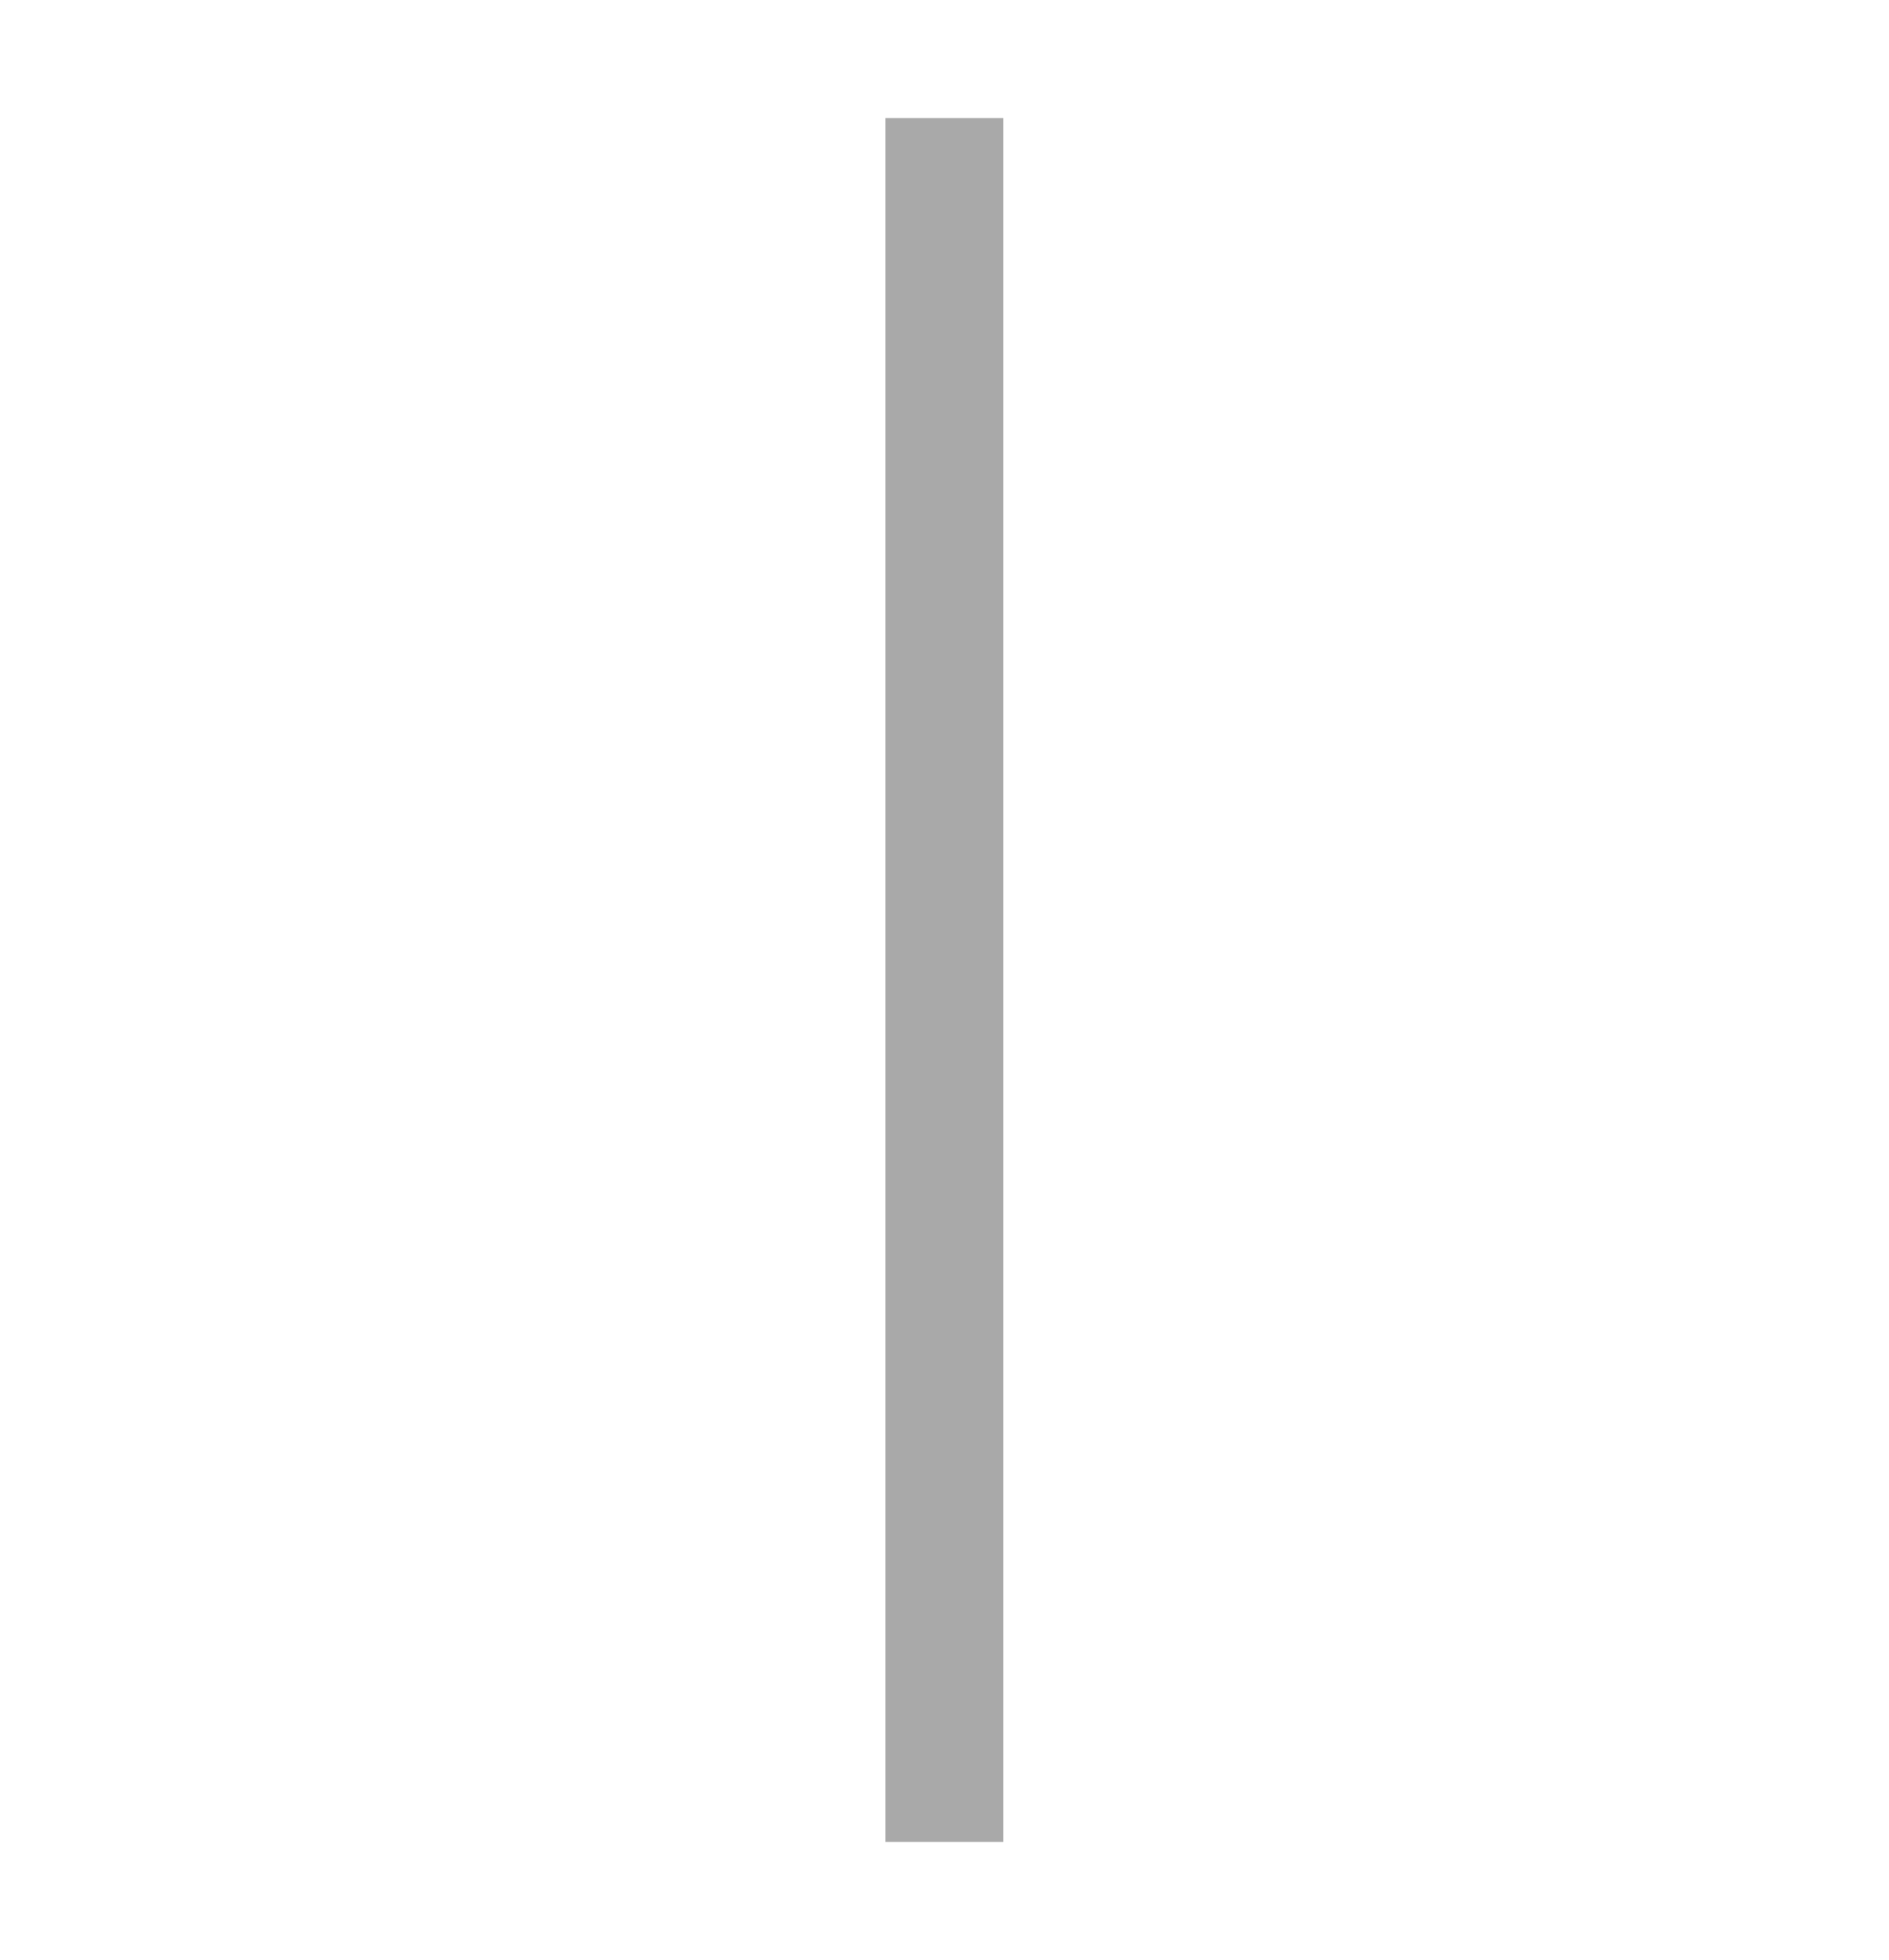
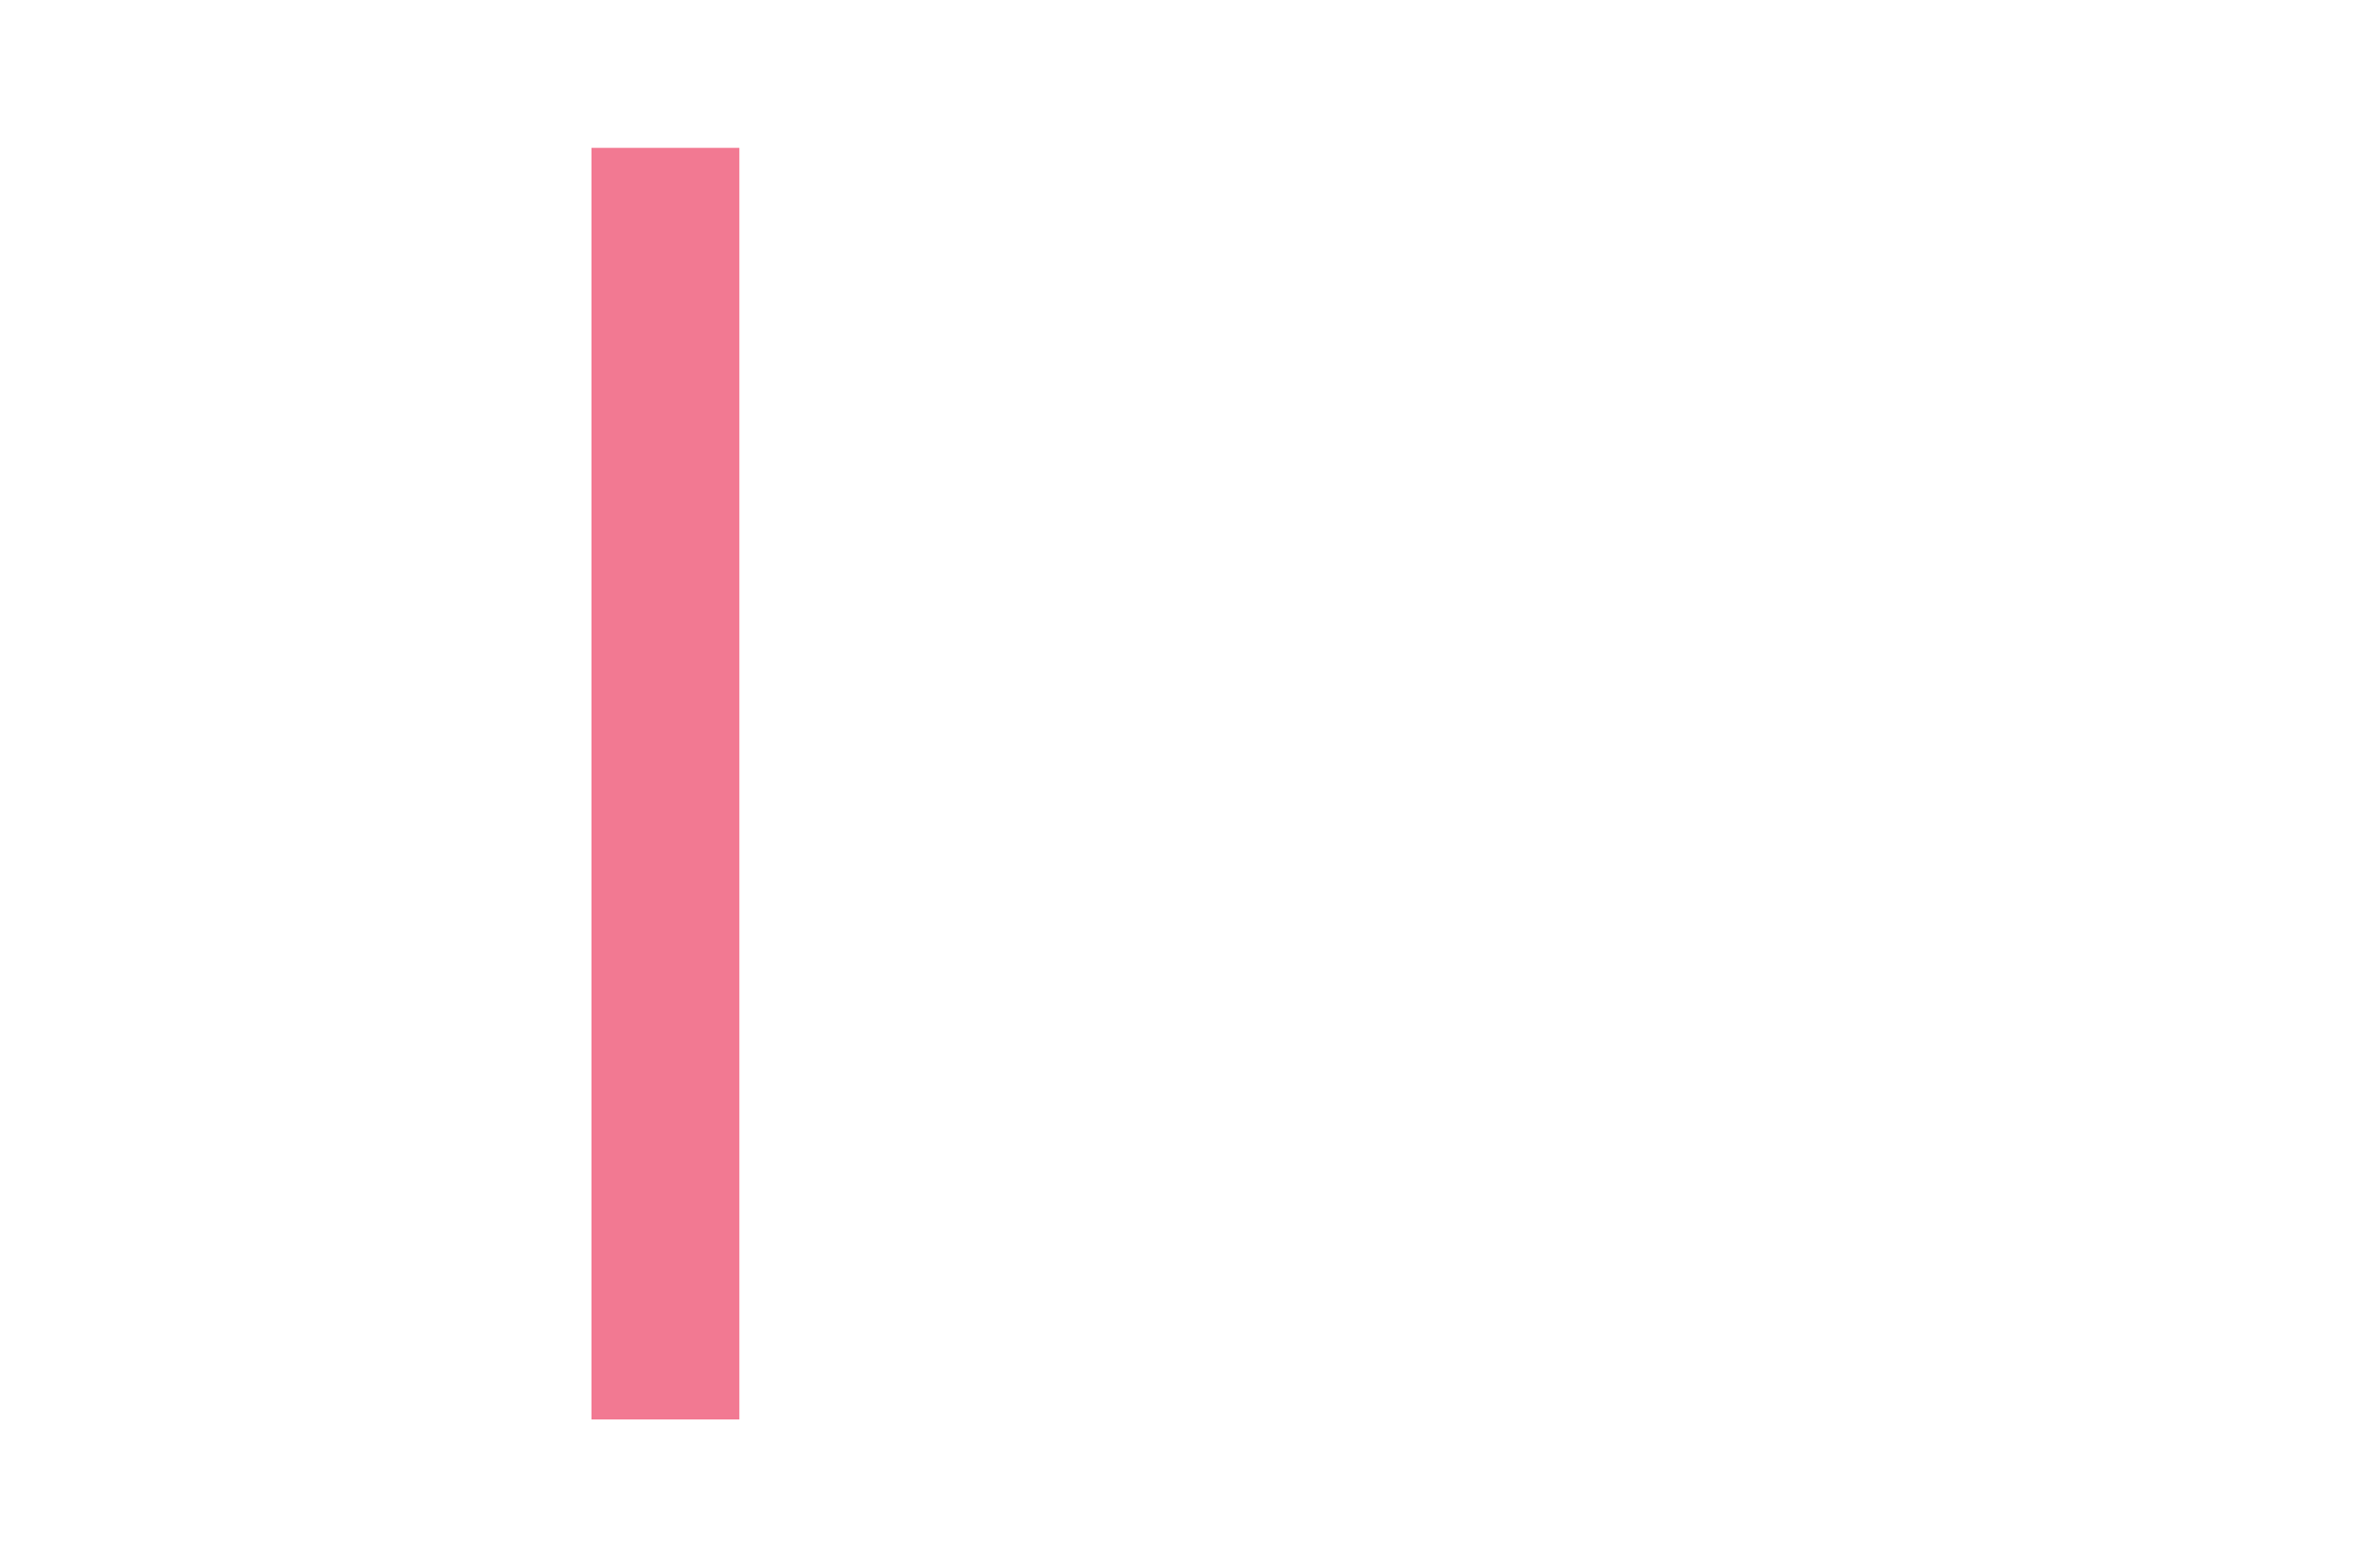
- <svg xmlns="http://www.w3.org/2000/svg" width="80" height="83" viewBox="0 0 80 83" version="1.1" id="svg1">
+ <svg xmlns="http://www.w3.org/2000/svg" width="80" height="53" viewBox="0 0 80 53" version="1.1" id="svg1">
  <defs id="defs1">
    <clipPath clipPathUnits="userSpaceOnUse" id="clipPath145">
      <path d="M 0,1440 H 2900 V 0 H 0 Z" transform="translate(-727,-719.5)" id="path145" />
    </clipPath>
    <clipPath clipPathUnits="userSpaceOnUse" id="clipPath147">
      <path d="M 0,1440 H 2900 V 0 H 0 Z" transform="translate(-887,-877.44)" id="path147" />
    </clipPath>
    <clipPath clipPathUnits="userSpaceOnUse" id="clipPath149">
      <path d="M 0,1440 H 2900 V 0 H 0 Z" transform="translate(-730,-879.94)" id="path149" />
    </clipPath>
    <clipPath clipPathUnits="userSpaceOnUse" id="clipPath151">
      <path d="M 0,1440 H 2900 V 0 H 0 Z" transform="translate(-709.8508,-719.5)" id="path151" />
    </clipPath>
  </defs>
  <g id="layer1">
-     <rect style="fill:#a9a9a9;fill-opacity:1;stroke-width:0.972" id="rect1" width="5" height="73" x="37.5" y="5" />
+     <rect style="fill:#f27992;fill-opacity:1;stroke-width:0.746" id="rect1" width="5" height="43" x="20" y="5" />
  </g>
</svg>
